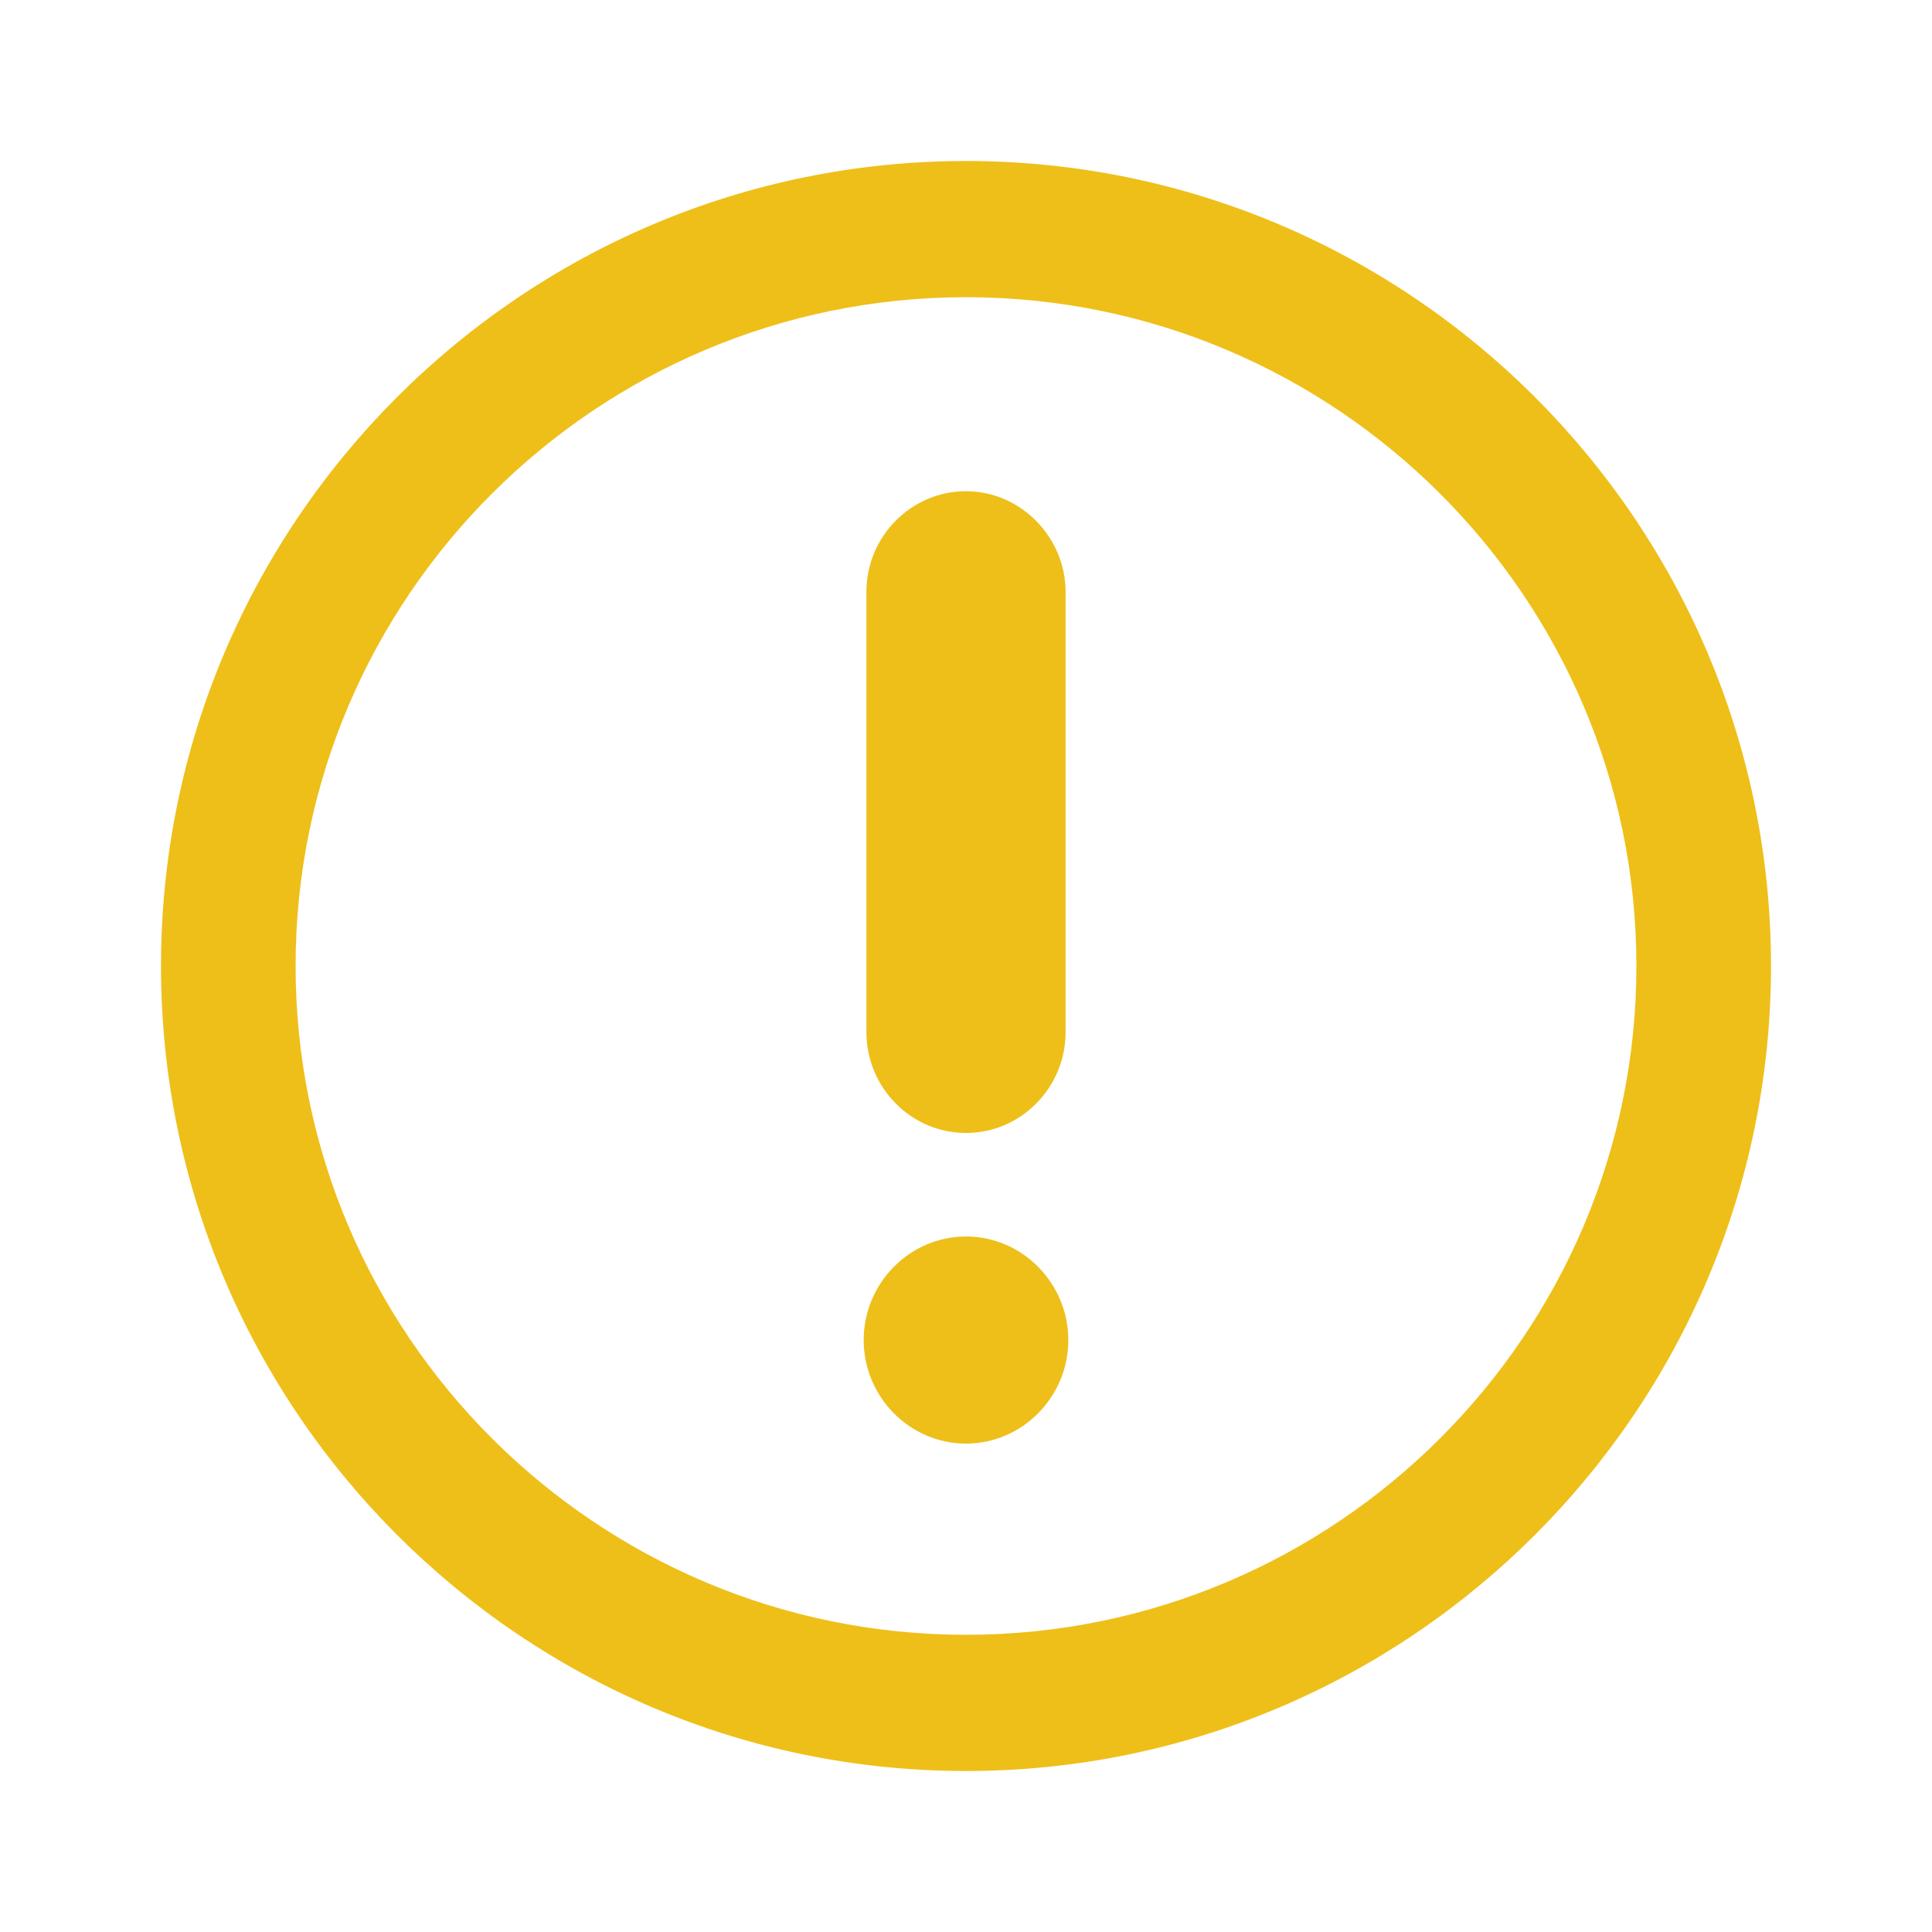
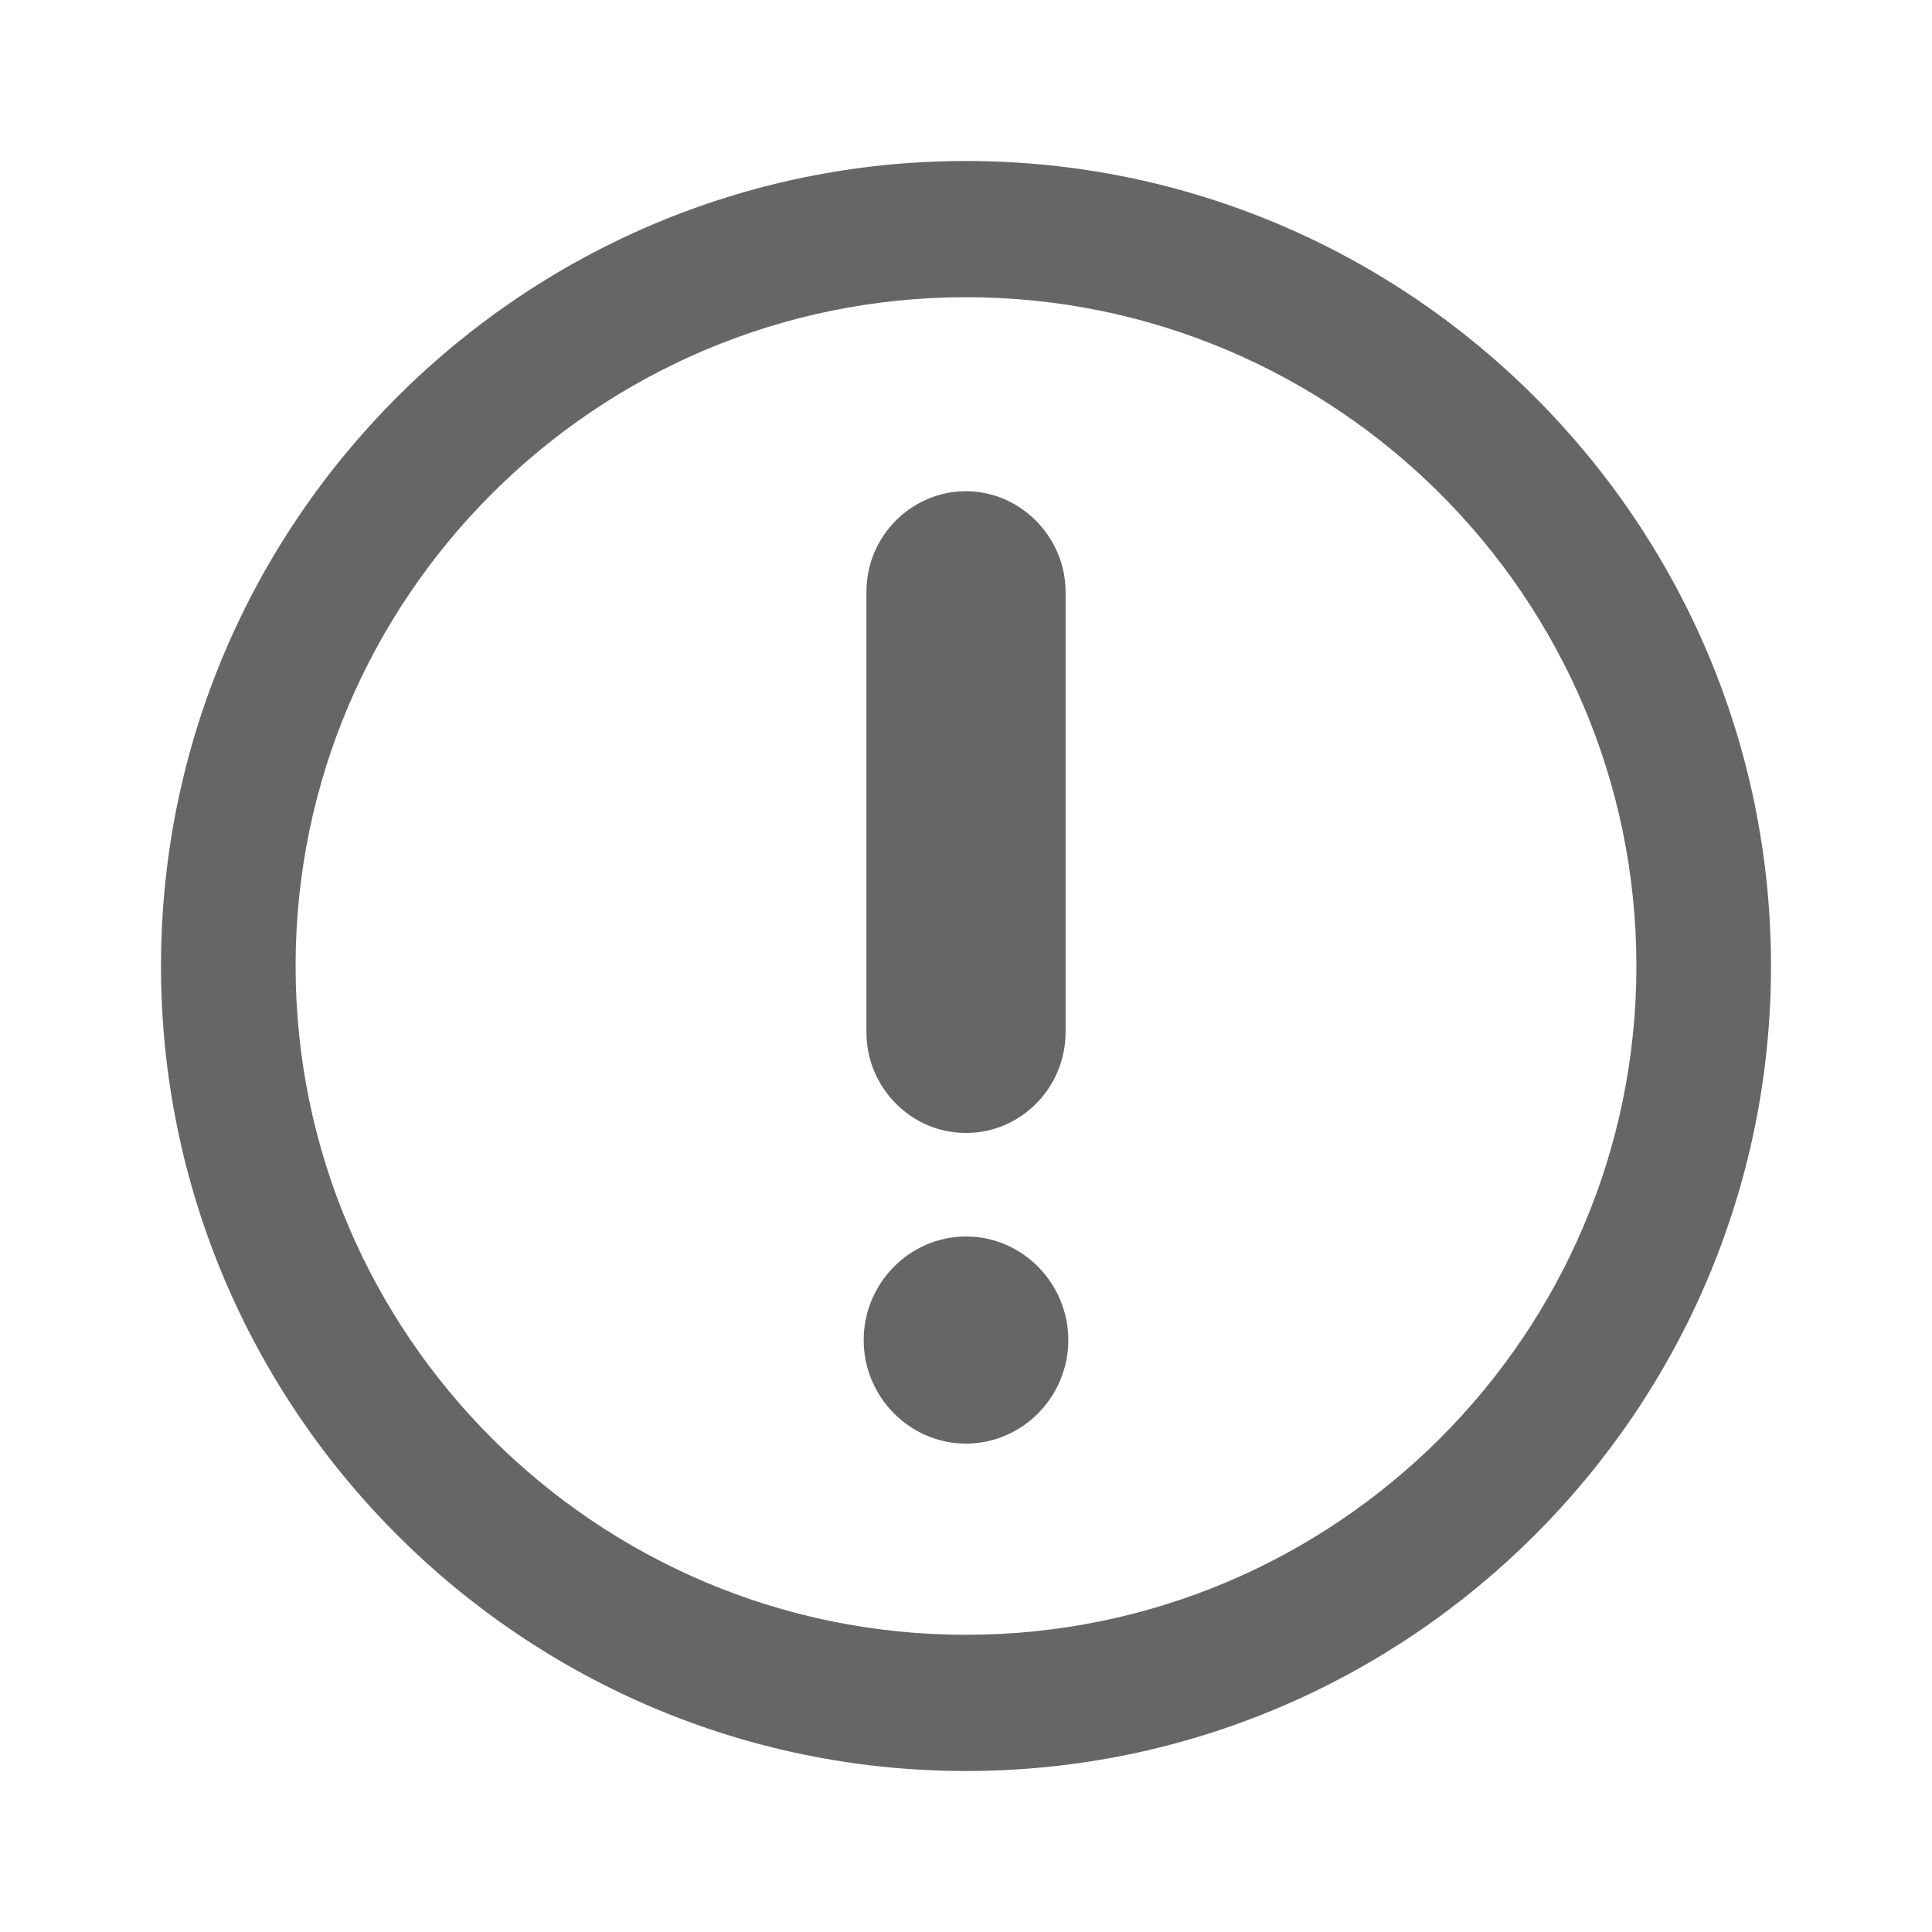
<svg xmlns="http://www.w3.org/2000/svg" width="24" height="24" viewBox="0 0 24 24" fill="none">
-   <path d="M12 22C6.49 22 2 17.516 2 12C2 6.484 6.49 2 12 2C17.51 2 22 6.484 22 12C22 17.516 17.51 22 12 22ZM12 3.692C7.407 3.692 3.672 7.423 3.672 12C3.672 16.577 7.407 20.308 12 20.308C16.593 20.308 20.328 16.577 20.328 12C20.328 7.423 16.593 3.692 12 3.692Z" fill="#EEBF19" />
-   <path d="M12 17.817C12.639 17.817 13.157 17.293 13.157 16.647C13.157 16 12.639 15.476 12 15.476C11.361 15.476 10.843 16 10.843 16.647C10.843 17.293 11.361 17.817 12 17.817Z" fill="#EEBF19" />
-   <path d="M12 17.933C11.301 17.933 10.729 17.353 10.729 16.647C10.729 15.94 11.301 15.36 12 15.36C12.699 15.36 13.271 15.94 13.271 16.647C13.271 17.353 12.699 17.933 12 17.933ZM12 15.592C11.427 15.592 10.958 16.067 10.958 16.647C10.958 17.226 11.427 17.701 12 17.701C12.573 17.701 13.042 17.226 13.042 16.647C13.042 16.067 12.573 15.592 12 15.592Z" fill="#EEBF19" />
-   <path fill-rule="evenodd" clip-rule="evenodd" d="M12 13.982C12.642 13.982 13.157 13.46 13.157 12.811V7.353C13.157 6.705 12.642 6.183 12 6.183C11.358 6.183 10.843 6.705 10.843 7.353V12.823C10.843 13.46 11.358 13.982 12 13.982Z" fill="#EEBF19" />
-   <path d="M12 14.074C11.313 14.074 10.763 13.506 10.763 12.823V7.353C10.763 6.658 11.324 6.102 12 6.102C12.676 6.102 13.237 6.67 13.237 7.353V12.823C13.237 13.506 12.687 14.074 12 14.074ZM12 6.276C11.416 6.276 10.935 6.762 10.935 7.353V12.823C10.935 13.414 11.416 13.9 12 13.9C12.584 13.9 13.065 13.414 13.065 12.823V7.353C13.065 6.762 12.584 6.276 12 6.276Z" fill="#EEBF19" />
+   <path d="M12 22C6.49 22 2 17.516 2 12C2 6.484 6.49 2 12 2C17.51 2 22 6.484 22 12C22 17.516 17.51 22 12 22ZM12 3.692C7.407 3.692 3.672 7.423 3.672 12C3.672 16.577 7.407 20.308 12 20.308C16.593 20.308 20.328 16.577 20.328 12C20.328 7.423 16.593 3.692 12 3.692Z" fill="#666666" />
+   <path d="M12 17.817C12.639 17.817 13.157 17.293 13.157 16.647C13.157 16 12.639 15.476 12 15.476C11.361 15.476 10.843 16 10.843 16.647C10.843 17.293 11.361 17.817 12 17.817Z" fill="#666666" />
+   <path d="M12 17.933C11.301 17.933 10.729 17.353 10.729 16.647C10.729 15.94 11.301 15.36 12 15.36C12.699 15.36 13.271 15.94 13.271 16.647C13.271 17.353 12.699 17.933 12 17.933ZM12 15.592C11.427 15.592 10.958 16.067 10.958 16.647C10.958 17.226 11.427 17.701 12 17.701C12.573 17.701 13.042 17.226 13.042 16.647C13.042 16.067 12.573 15.592 12 15.592Z" fill="#666666" />
+   <path fill-rule="evenodd" clip-rule="evenodd" d="M12 13.982C12.642 13.982 13.157 13.46 13.157 12.811V7.353C13.157 6.705 12.642 6.183 12 6.183C11.358 6.183 10.843 6.705 10.843 7.353V12.823C10.843 13.46 11.358 13.982 12 13.982Z" fill="#666666" />
+   <path d="M12 14.074C11.313 14.074 10.763 13.506 10.763 12.823V7.353C10.763 6.658 11.324 6.102 12 6.102C12.676 6.102 13.237 6.67 13.237 7.353V12.823C13.237 13.506 12.687 14.074 12 14.074ZM12 6.276C11.416 6.276 10.935 6.762 10.935 7.353V12.823C10.935 13.414 11.416 13.9 12 13.9C12.584 13.9 13.065 13.414 13.065 12.823V7.353C13.065 6.762 12.584 6.276 12 6.276Z" fill="#666666" />
</svg>
